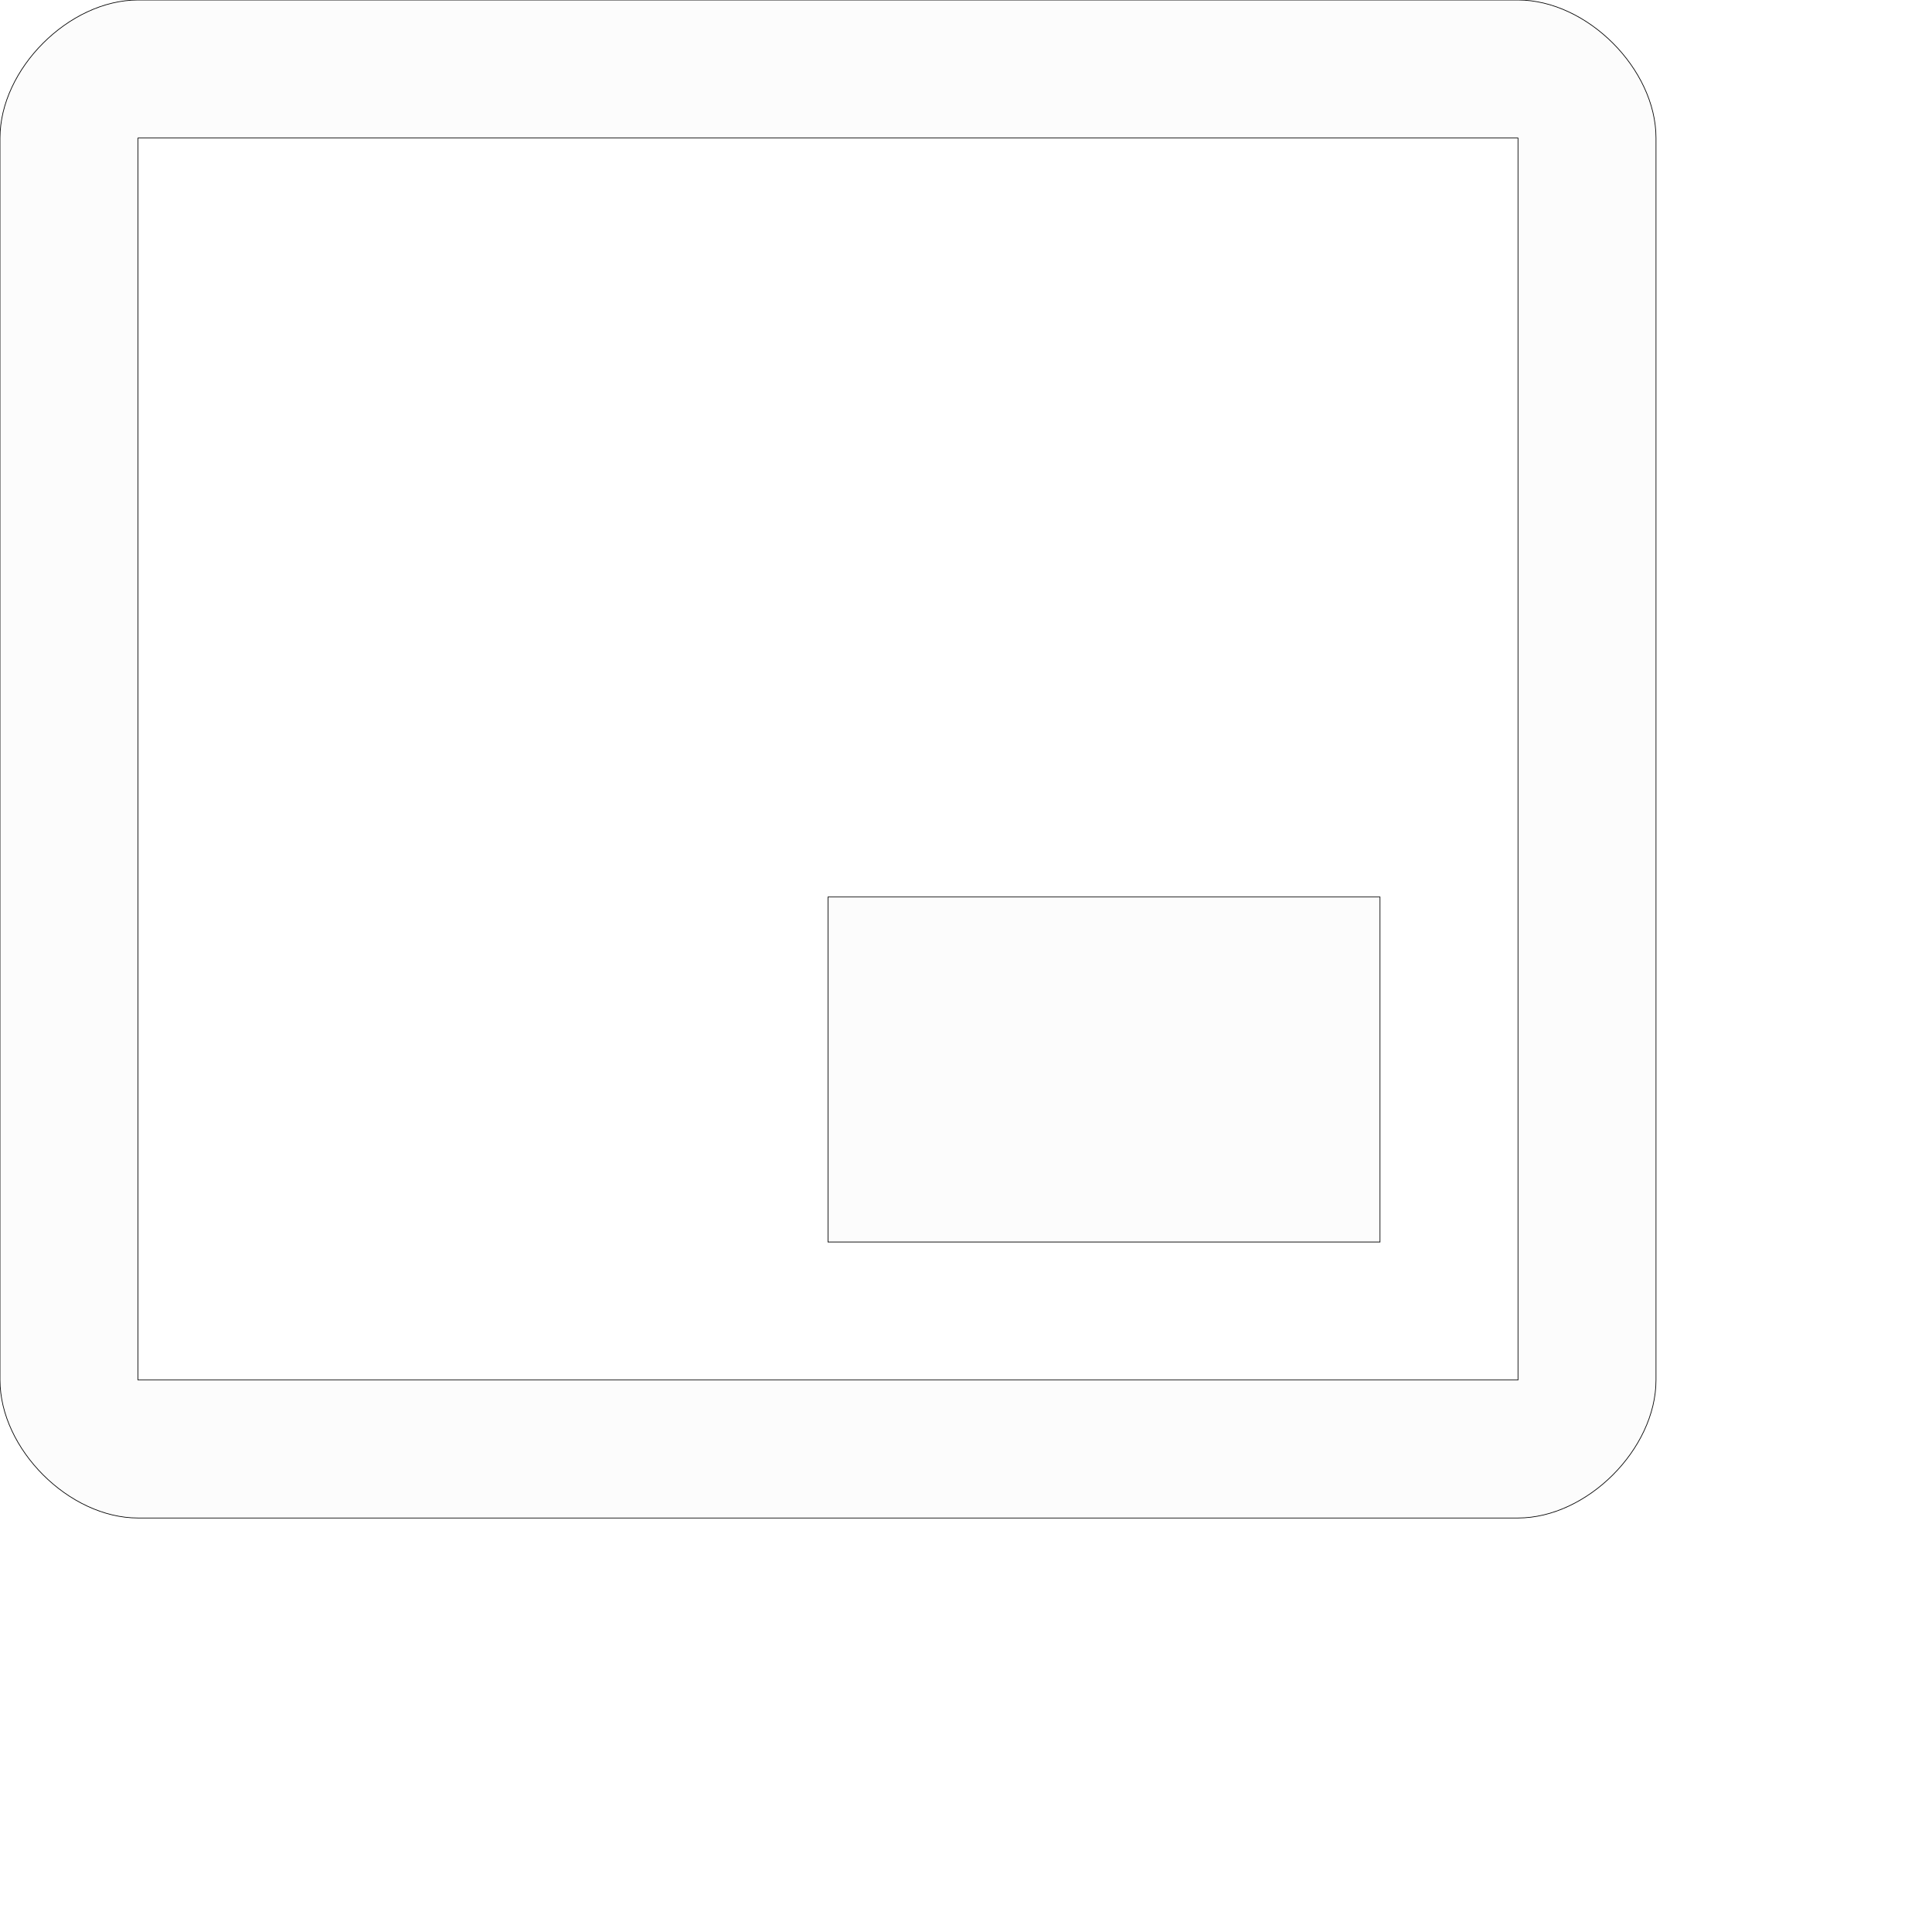
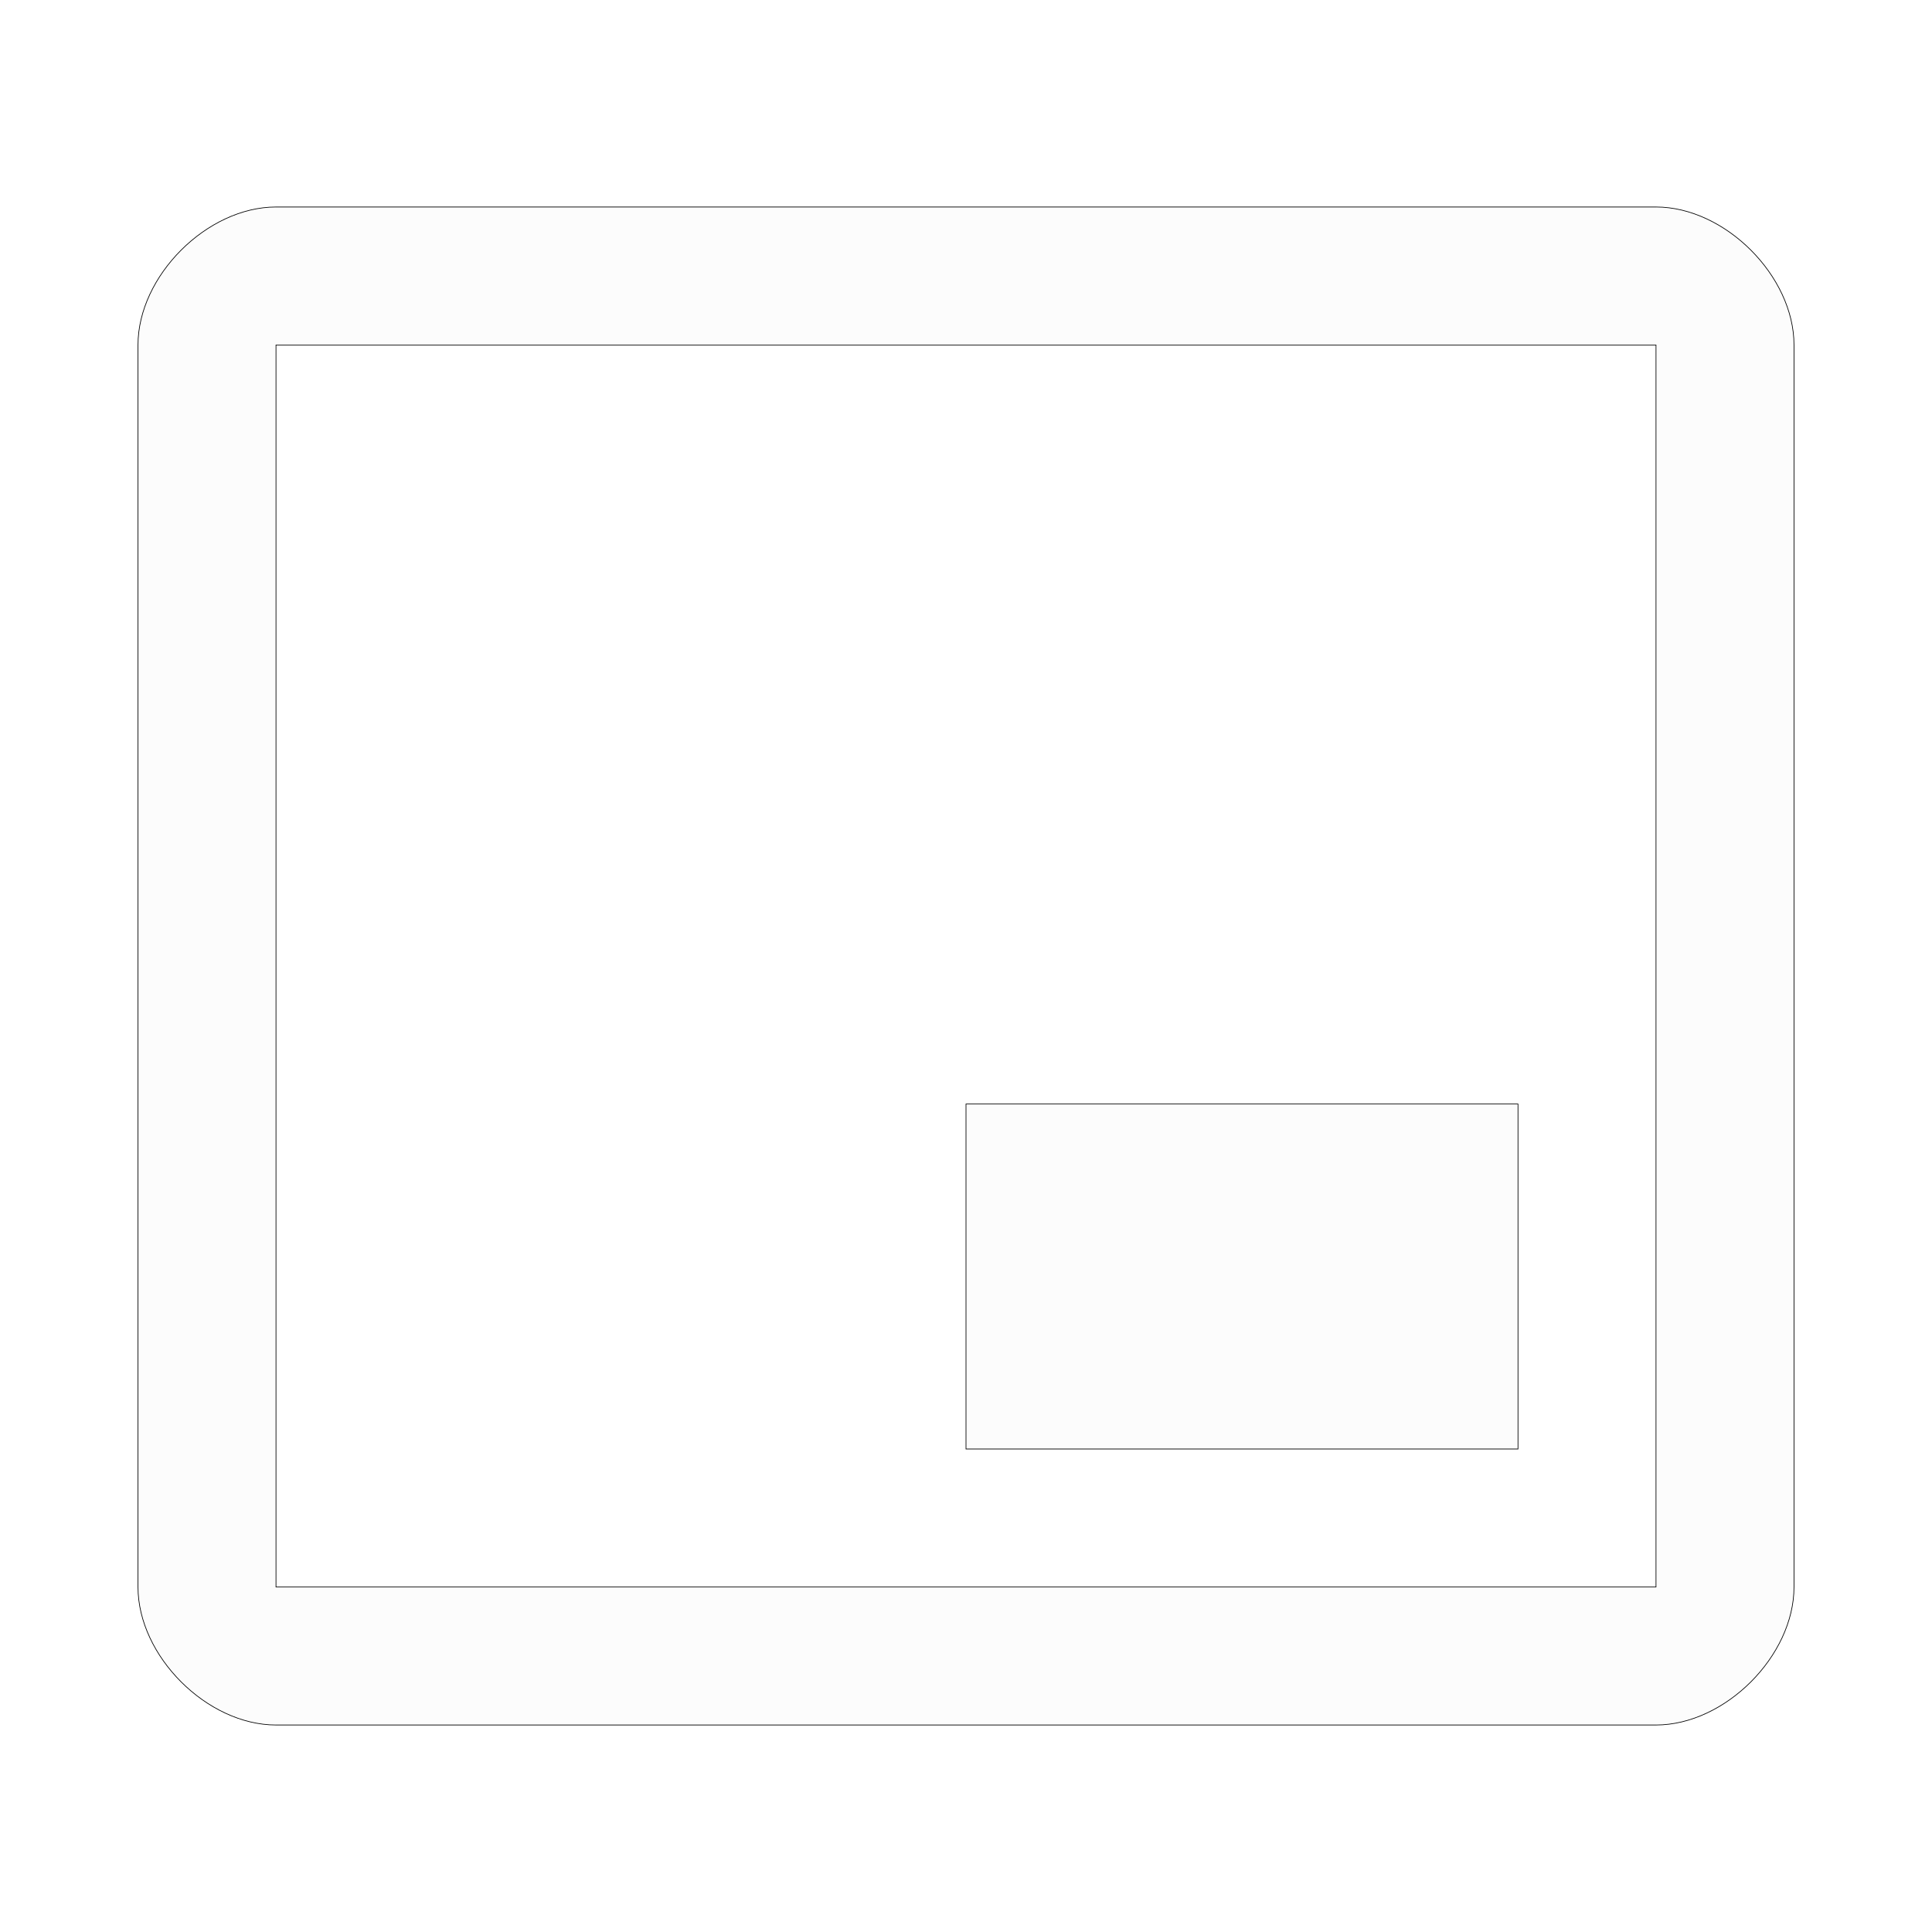
<svg xmlns="http://www.w3.org/2000/svg" width="28" height="28" viewBox="0 0 28 28" version="1.1" id="svg947">
  <defs id="defs944" />
  <g id="layer1">
-     <path id="rect1139" style="vector-effect:non-scaling-stroke;fill:#f9f9f9;fill-opacity:0.523;stroke:#000000;stroke-width:0.01;-inkscape-stroke:hairline" d="m 12,13 h 8 v 5 H 12 Z M 0,2 c 0,0 0,17 0,18 0,1 1,2 2,2 1,0 20,0 20,0 1,0 2,-1 2,-2 V 2 C 24,1 23,0 22,0 H 2 C 1,0 0,1 0,2 Z M 2,2 H 22 V 20 H 2 Z" />
+     <path id="rect1139" style="vector-effect:non-scaling-stroke;fill:#f9f9f9;fill-opacity:0.523;stroke:#000000;stroke-width:0.01;-inkscape-stroke:hairline" d="m 14,16 h 8 v 5 H 14 Z M 2,5 c 0,0 0,17 0,18 0,1 1,2 2,2 1,0 20,0 20,0 1,0 2,-1 2,-2 V 5 C 26,4 25,3 24,3 H 4 C 3,3 2,4 2,5 Z M 4,5 H 24 V 23 H 4 Z" />
  </g>
</svg>
